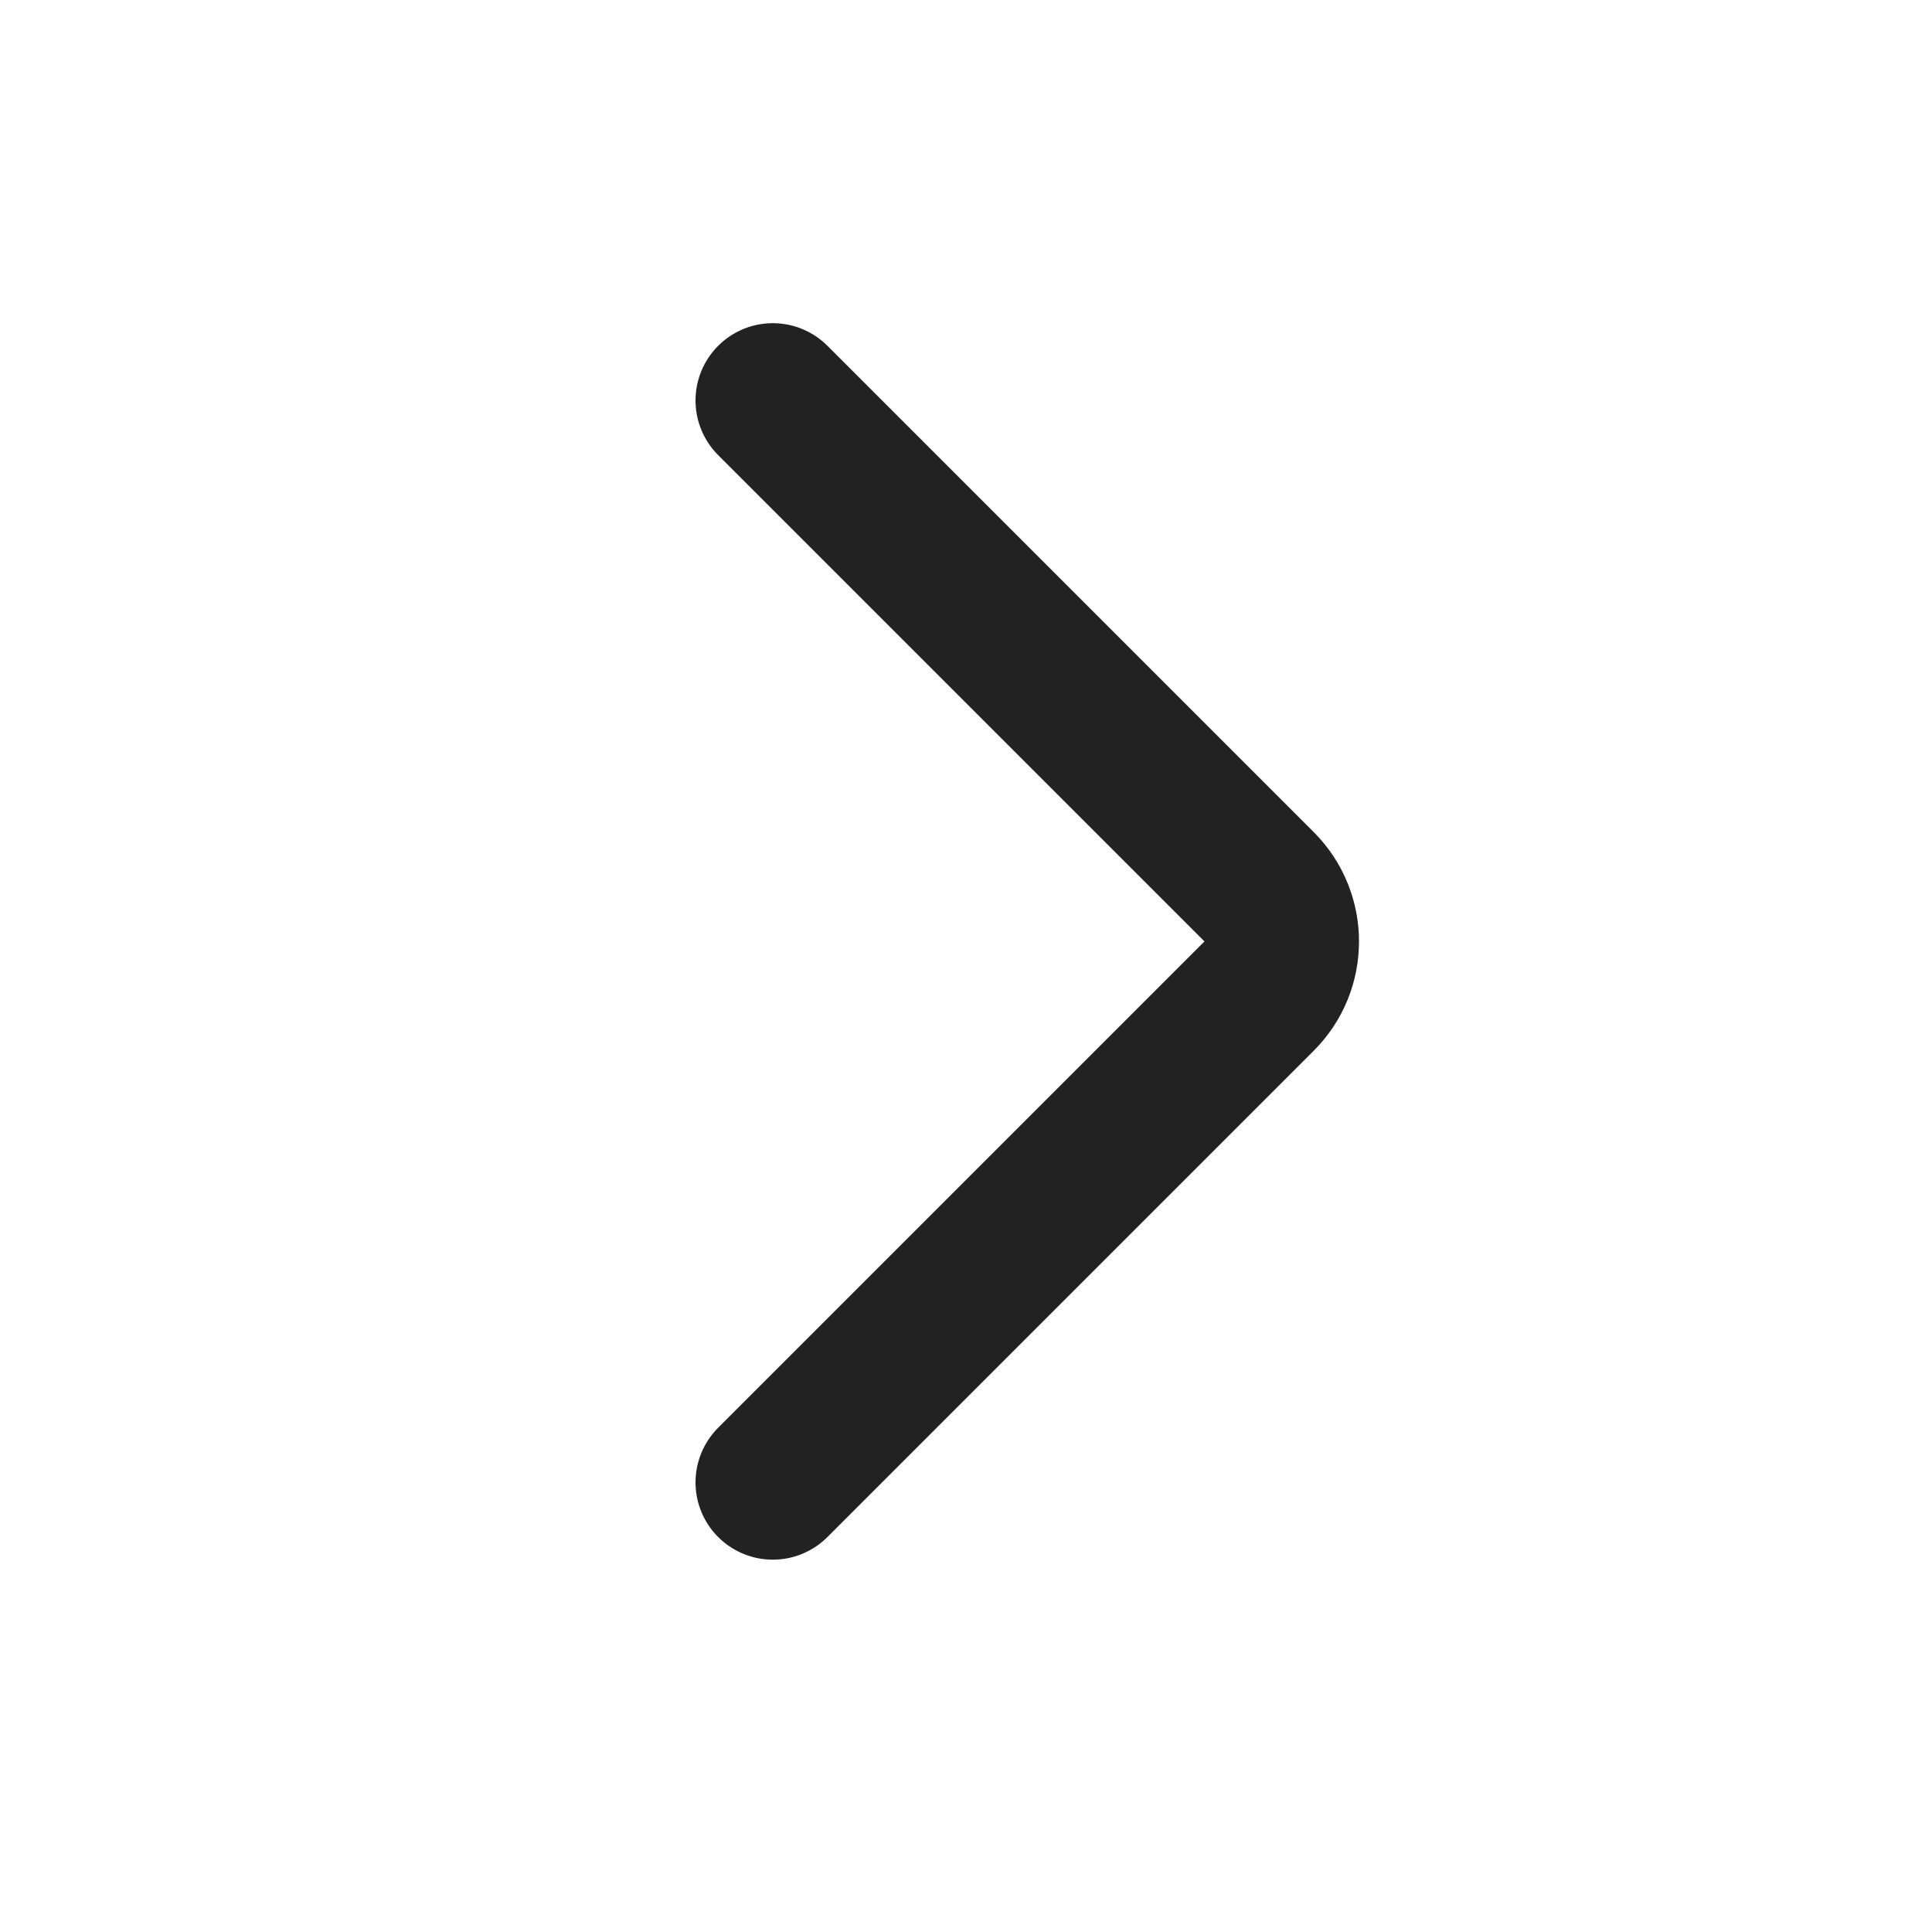
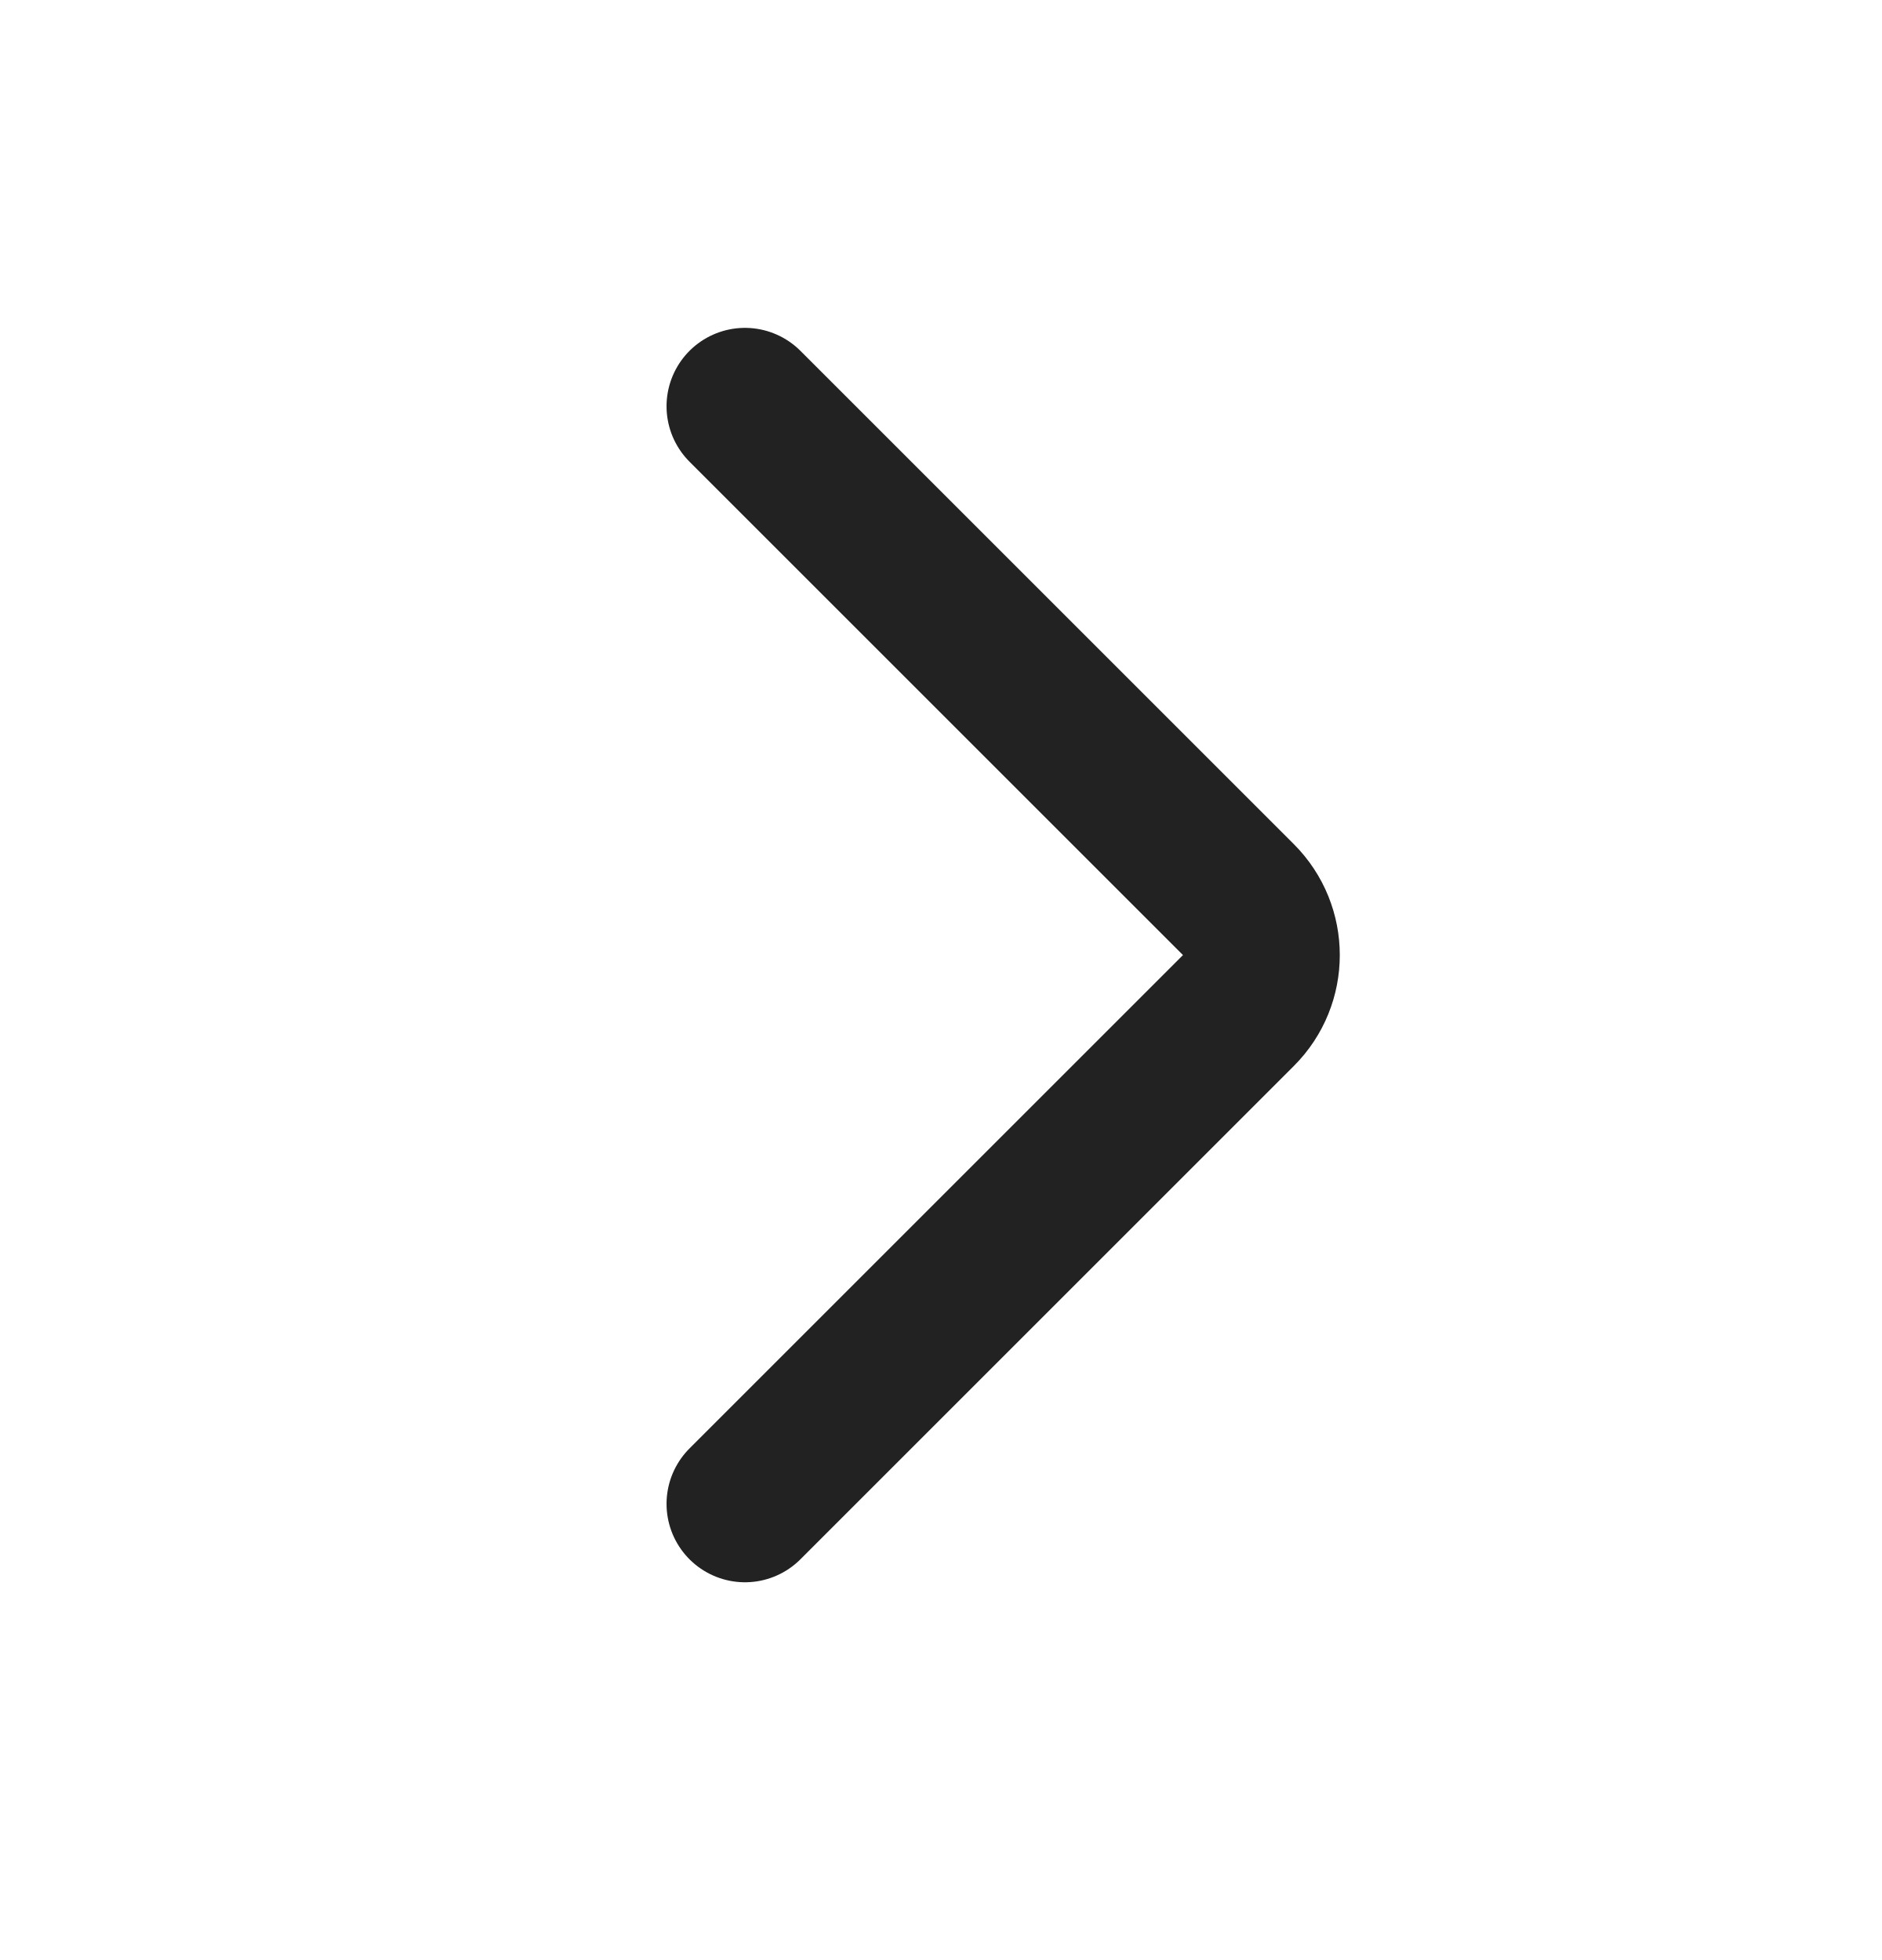
- <svg xmlns="http://www.w3.org/2000/svg" width="24" height="24" viewBox="0 0 24 25" fill="none">
+ <svg xmlns="http://www.w3.org/2000/svg" width="24" height="25" viewBox="0 0 24 25" fill="none">
  <path d="M9.5 5.182L15.793 11.475C16.183 11.866 16.183 12.499 15.793 12.889L9.5 19.182" stroke="#222222" stroke-width="2" stroke-linecap="round" stroke-linejoin="round" />
</svg>
